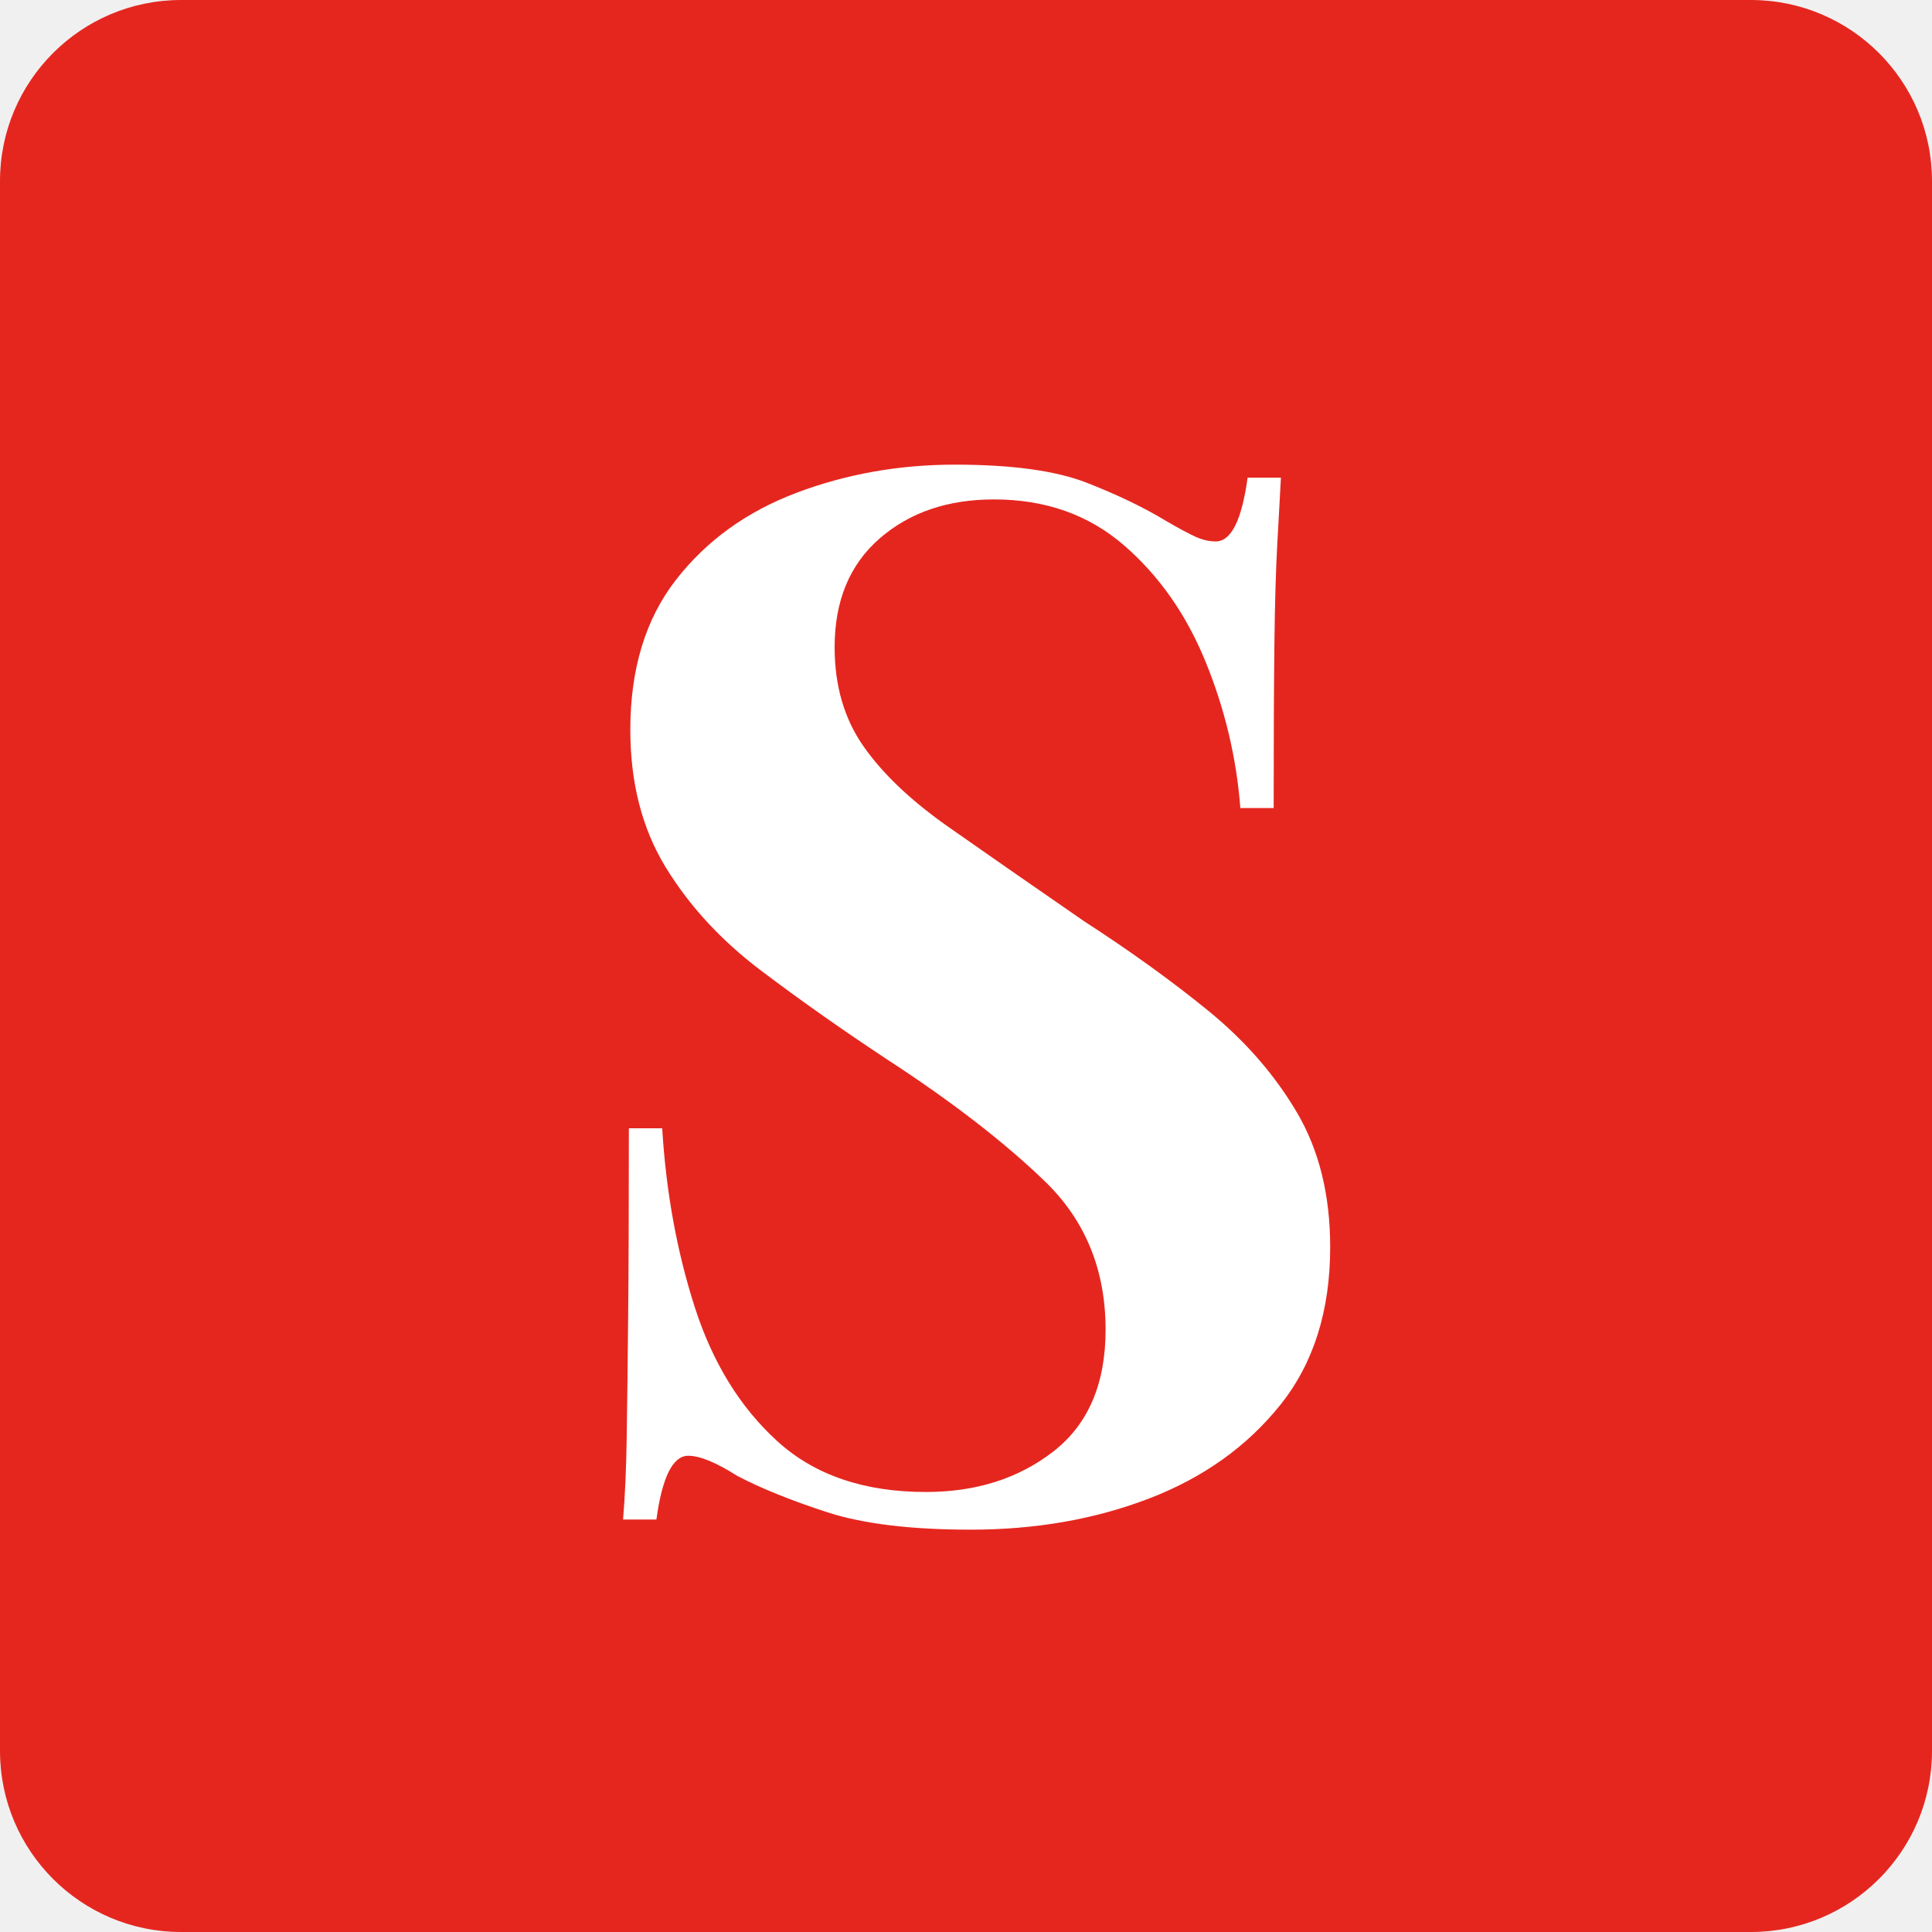
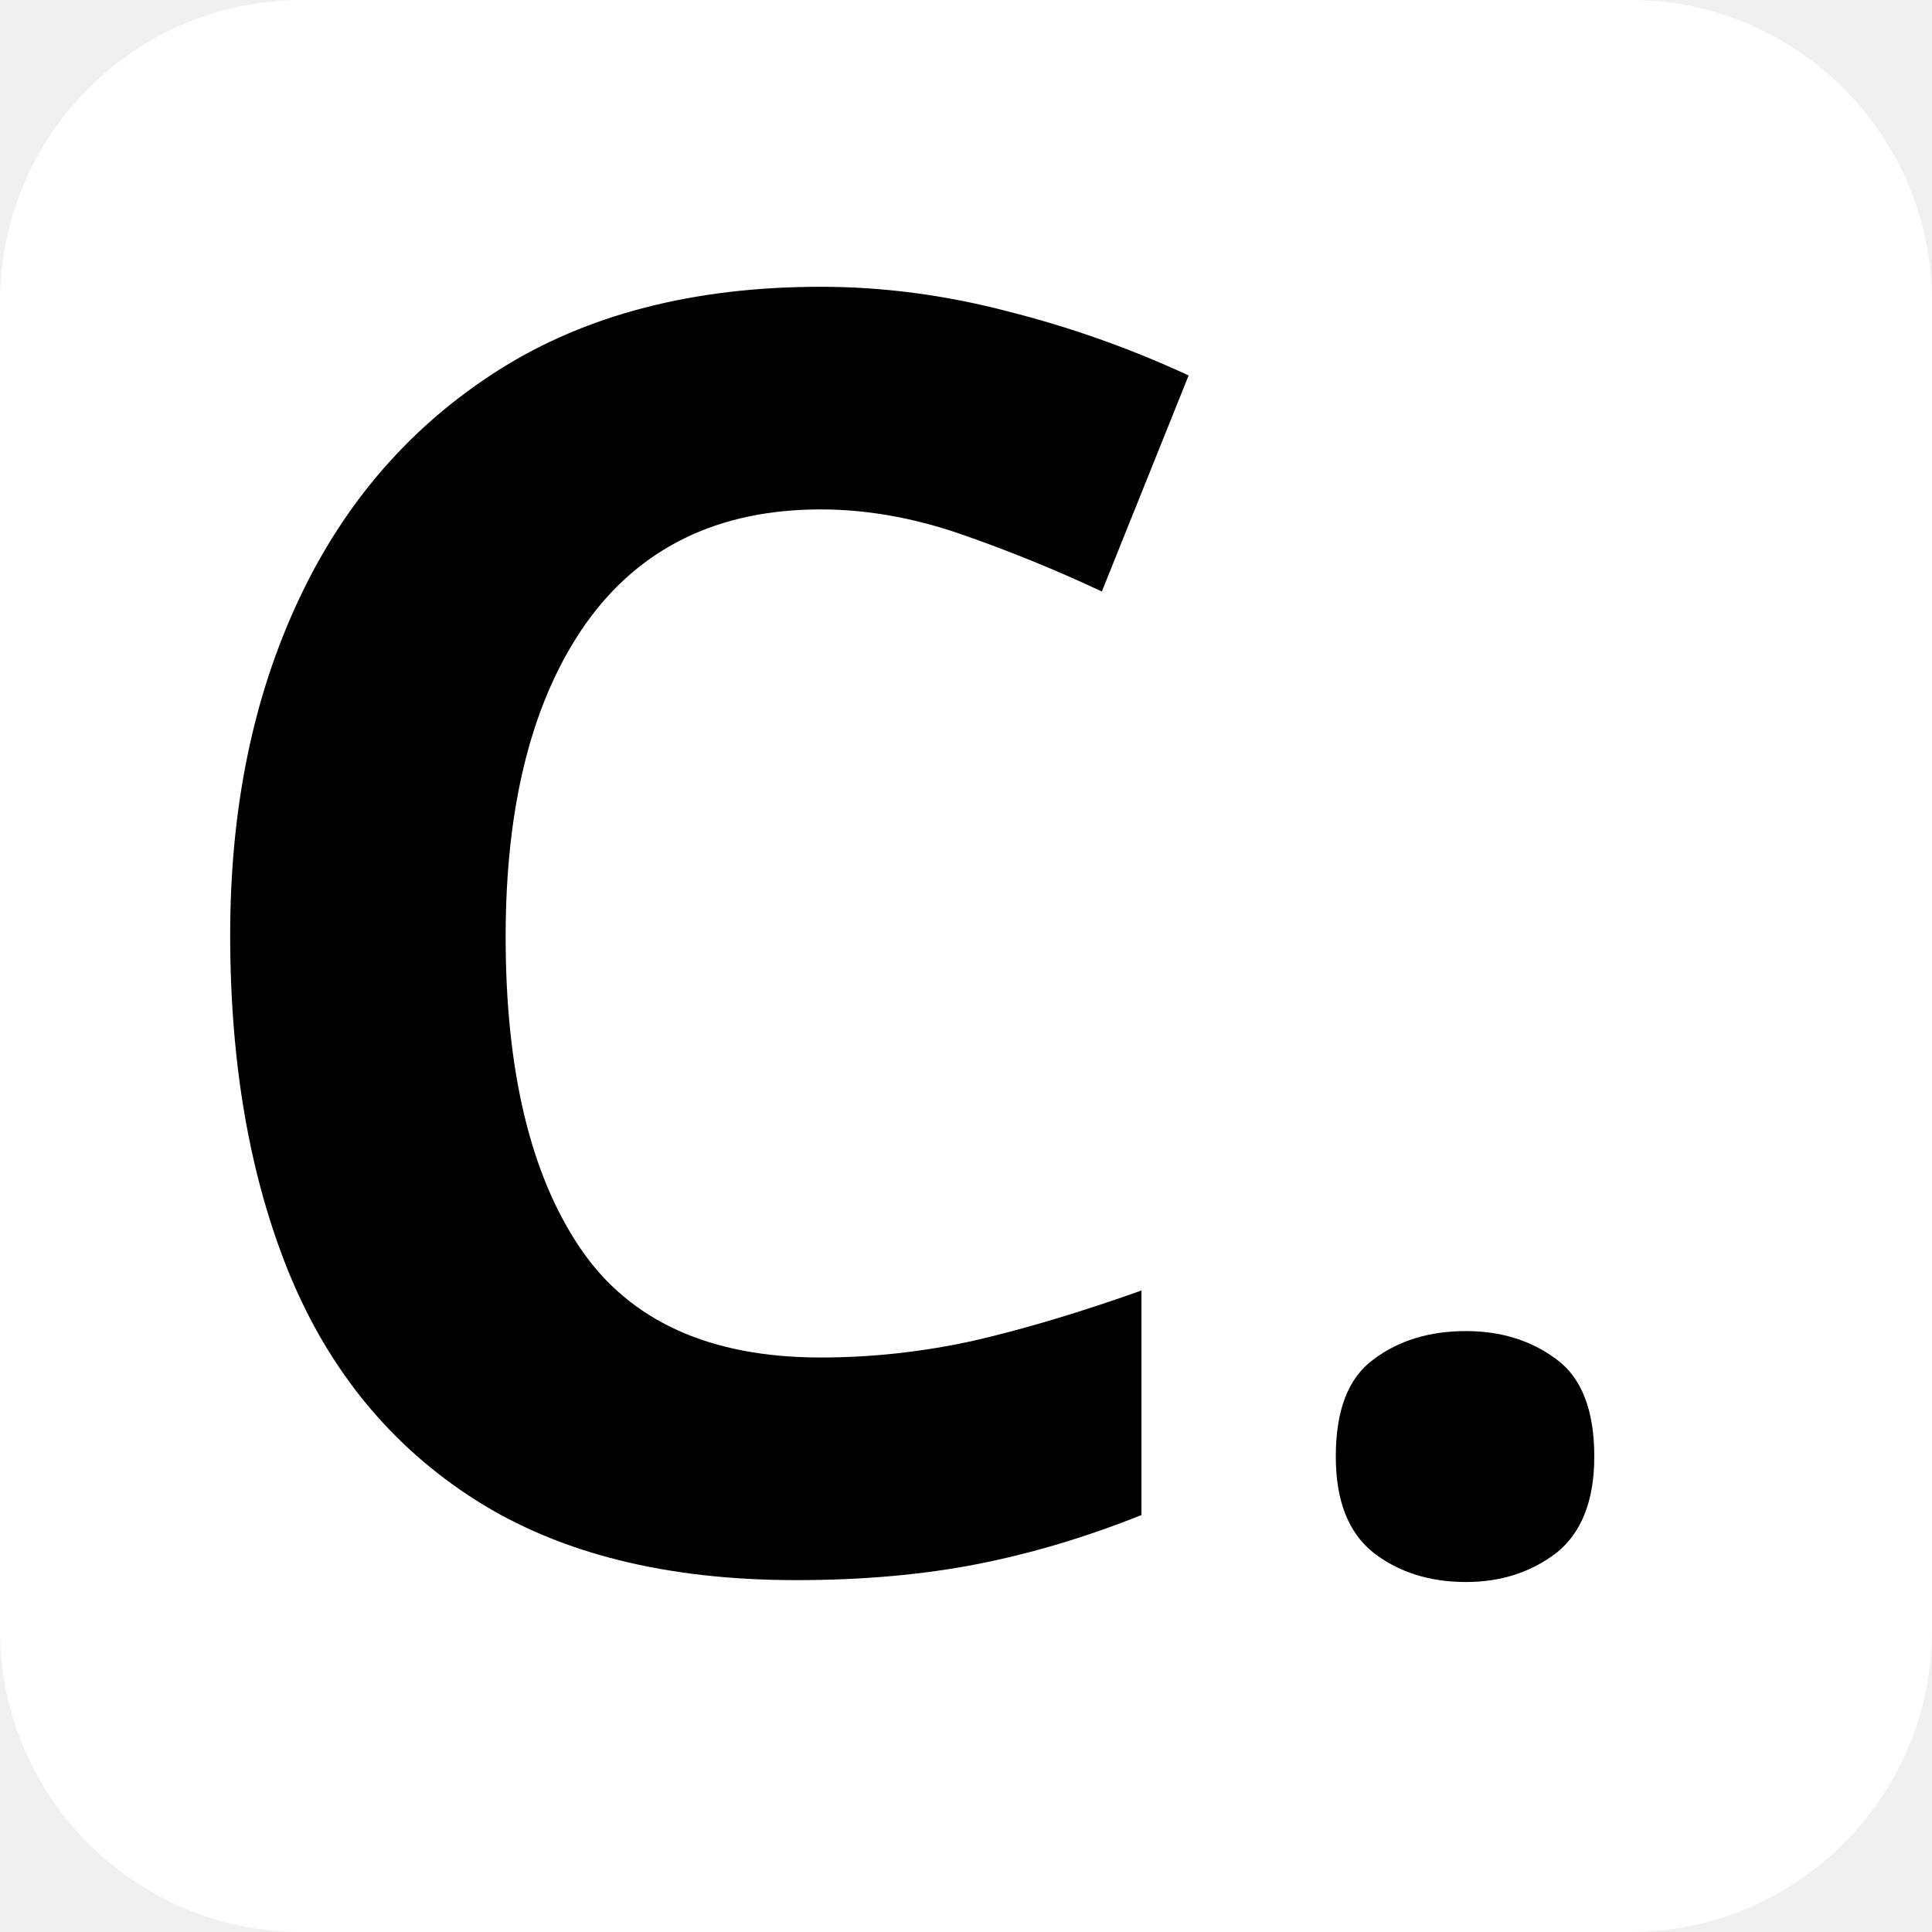
- <svg xmlns="http://www.w3.org/2000/svg" width="32px" height="32px" viewBox="0 0 32 32" version="1.1">
-   <g id="Page-1" stroke="none" stroke-width="1" fill="none" fill-rule="evenodd">
-     <g id="Group">
-       <rect id="Rectangle" fill="#E5261F" x="0" y="0" width="32" height="32" rx="3" />
-       <path d="M16.08,25.336 C17.152,25.336 18.136,25.164 19.032,24.82 C19.928,24.476 20.652,23.96 21.204,23.272 C21.756,22.584 22.032,21.712 22.032,20.656 C22.032,19.792 21.848,19.048 21.48,18.424 C21.112,17.8 20.624,17.24 20.016,16.744 C19.408,16.248 18.72,15.752 17.952,15.256 C17.072,14.648 16.324,14.128 15.708,13.696 C15.092,13.264 14.624,12.82 14.304,12.364 C13.984,11.908 13.824,11.36 13.824,10.72 C13.824,9.952 14.072,9.352 14.568,8.92 C15.064,8.488 15.696,8.272 16.464,8.272 C17.312,8.272 18.028,8.524 18.612,9.028 C19.196,9.532 19.648,10.176 19.968,10.96 C20.288,11.744 20.48,12.552 20.544,13.384 L20.544,13.384 L21.096,13.384 C21.096,12.264 21.1,11.36 21.108,10.672 C21.116,9.984 21.132,9.428 21.156,9.004 L21.17,8.757 C21.188,8.437 21.203,8.155 21.216,7.912 L21.216,7.912 L20.664,7.912 C20.568,8.616 20.392,8.968 20.136,8.968 C20.024,8.968 19.908,8.94 19.788,8.884 C19.668,8.828 19.512,8.744 19.32,8.632 C18.952,8.408 18.512,8.196 18,7.996 C17.488,7.796 16.76,7.696 15.816,7.696 C14.888,7.696 14.012,7.852 13.188,8.164 C12.364,8.476 11.7,8.956 11.196,9.604 C10.692,10.252 10.44,11.08 10.44,12.088 C10.44,12.968 10.636,13.728 11.028,14.368 C11.42,15.008 11.944,15.576 12.6,16.072 C13.256,16.568 13.96,17.064 14.712,17.56 C15.768,18.248 16.632,18.916 17.304,19.564 C17.976,20.212 18.312,21.032 18.312,22.024 C18.312,22.92 18.024,23.592 17.448,24.04 C16.872,24.488 16.168,24.712 15.336,24.712 C14.312,24.712 13.492,24.432 12.876,23.872 C12.26,23.312 11.804,22.572 11.508,21.652 C11.212,20.732 11.032,19.744 10.968,18.688 L10.968,18.688 L10.416,18.688 C10.416,19.952 10.412,20.996 10.404,21.82 C10.396,22.644 10.388,23.312 10.38,23.824 C10.372,24.336 10.352,24.784 10.32,25.168 L10.32,25.168 L10.872,25.168 C10.968,24.464 11.144,24.112 11.4,24.112 C11.592,24.112 11.864,24.224 12.216,24.448 C12.616,24.656 13.112,24.856 13.704,25.048 C14.296,25.24 15.088,25.336 16.08,25.336 Z" id="S" fill="#FFFFFF" fill-rule="nonzero" />
-     </g>
+ <svg xmlns="http://www.w3.org/2000/svg" width="32" height="32" viewBox="0 0 32 32">
+   <defs>
+     <style>
+       .cls-1 {
+         fill: #fff;
+       }
+ 
+       .cls-2 {
+         font-size: 29.167px;
+         font-family: Gotham;
+         font-weight: 800;
+         text-transform: uppercase;
+       }
+ 
+       .cls-3 {
+         font-size: 25px;
+       }
+     </style>
+   </defs>
+   <g id="Artboard_1" data-name="Artboard 1">
+     <rect id="Rounded_Rectangle_1" data-name="Rounded Rectangle 1" class="cls-1" width="32" height="32" rx="5" ry="5" />
+     <text id="C." class="cls-2" x="2.125" y="25.875">C<tspan class="cls-3">.</tspan>
+     </text>
  </g>
</svg>
